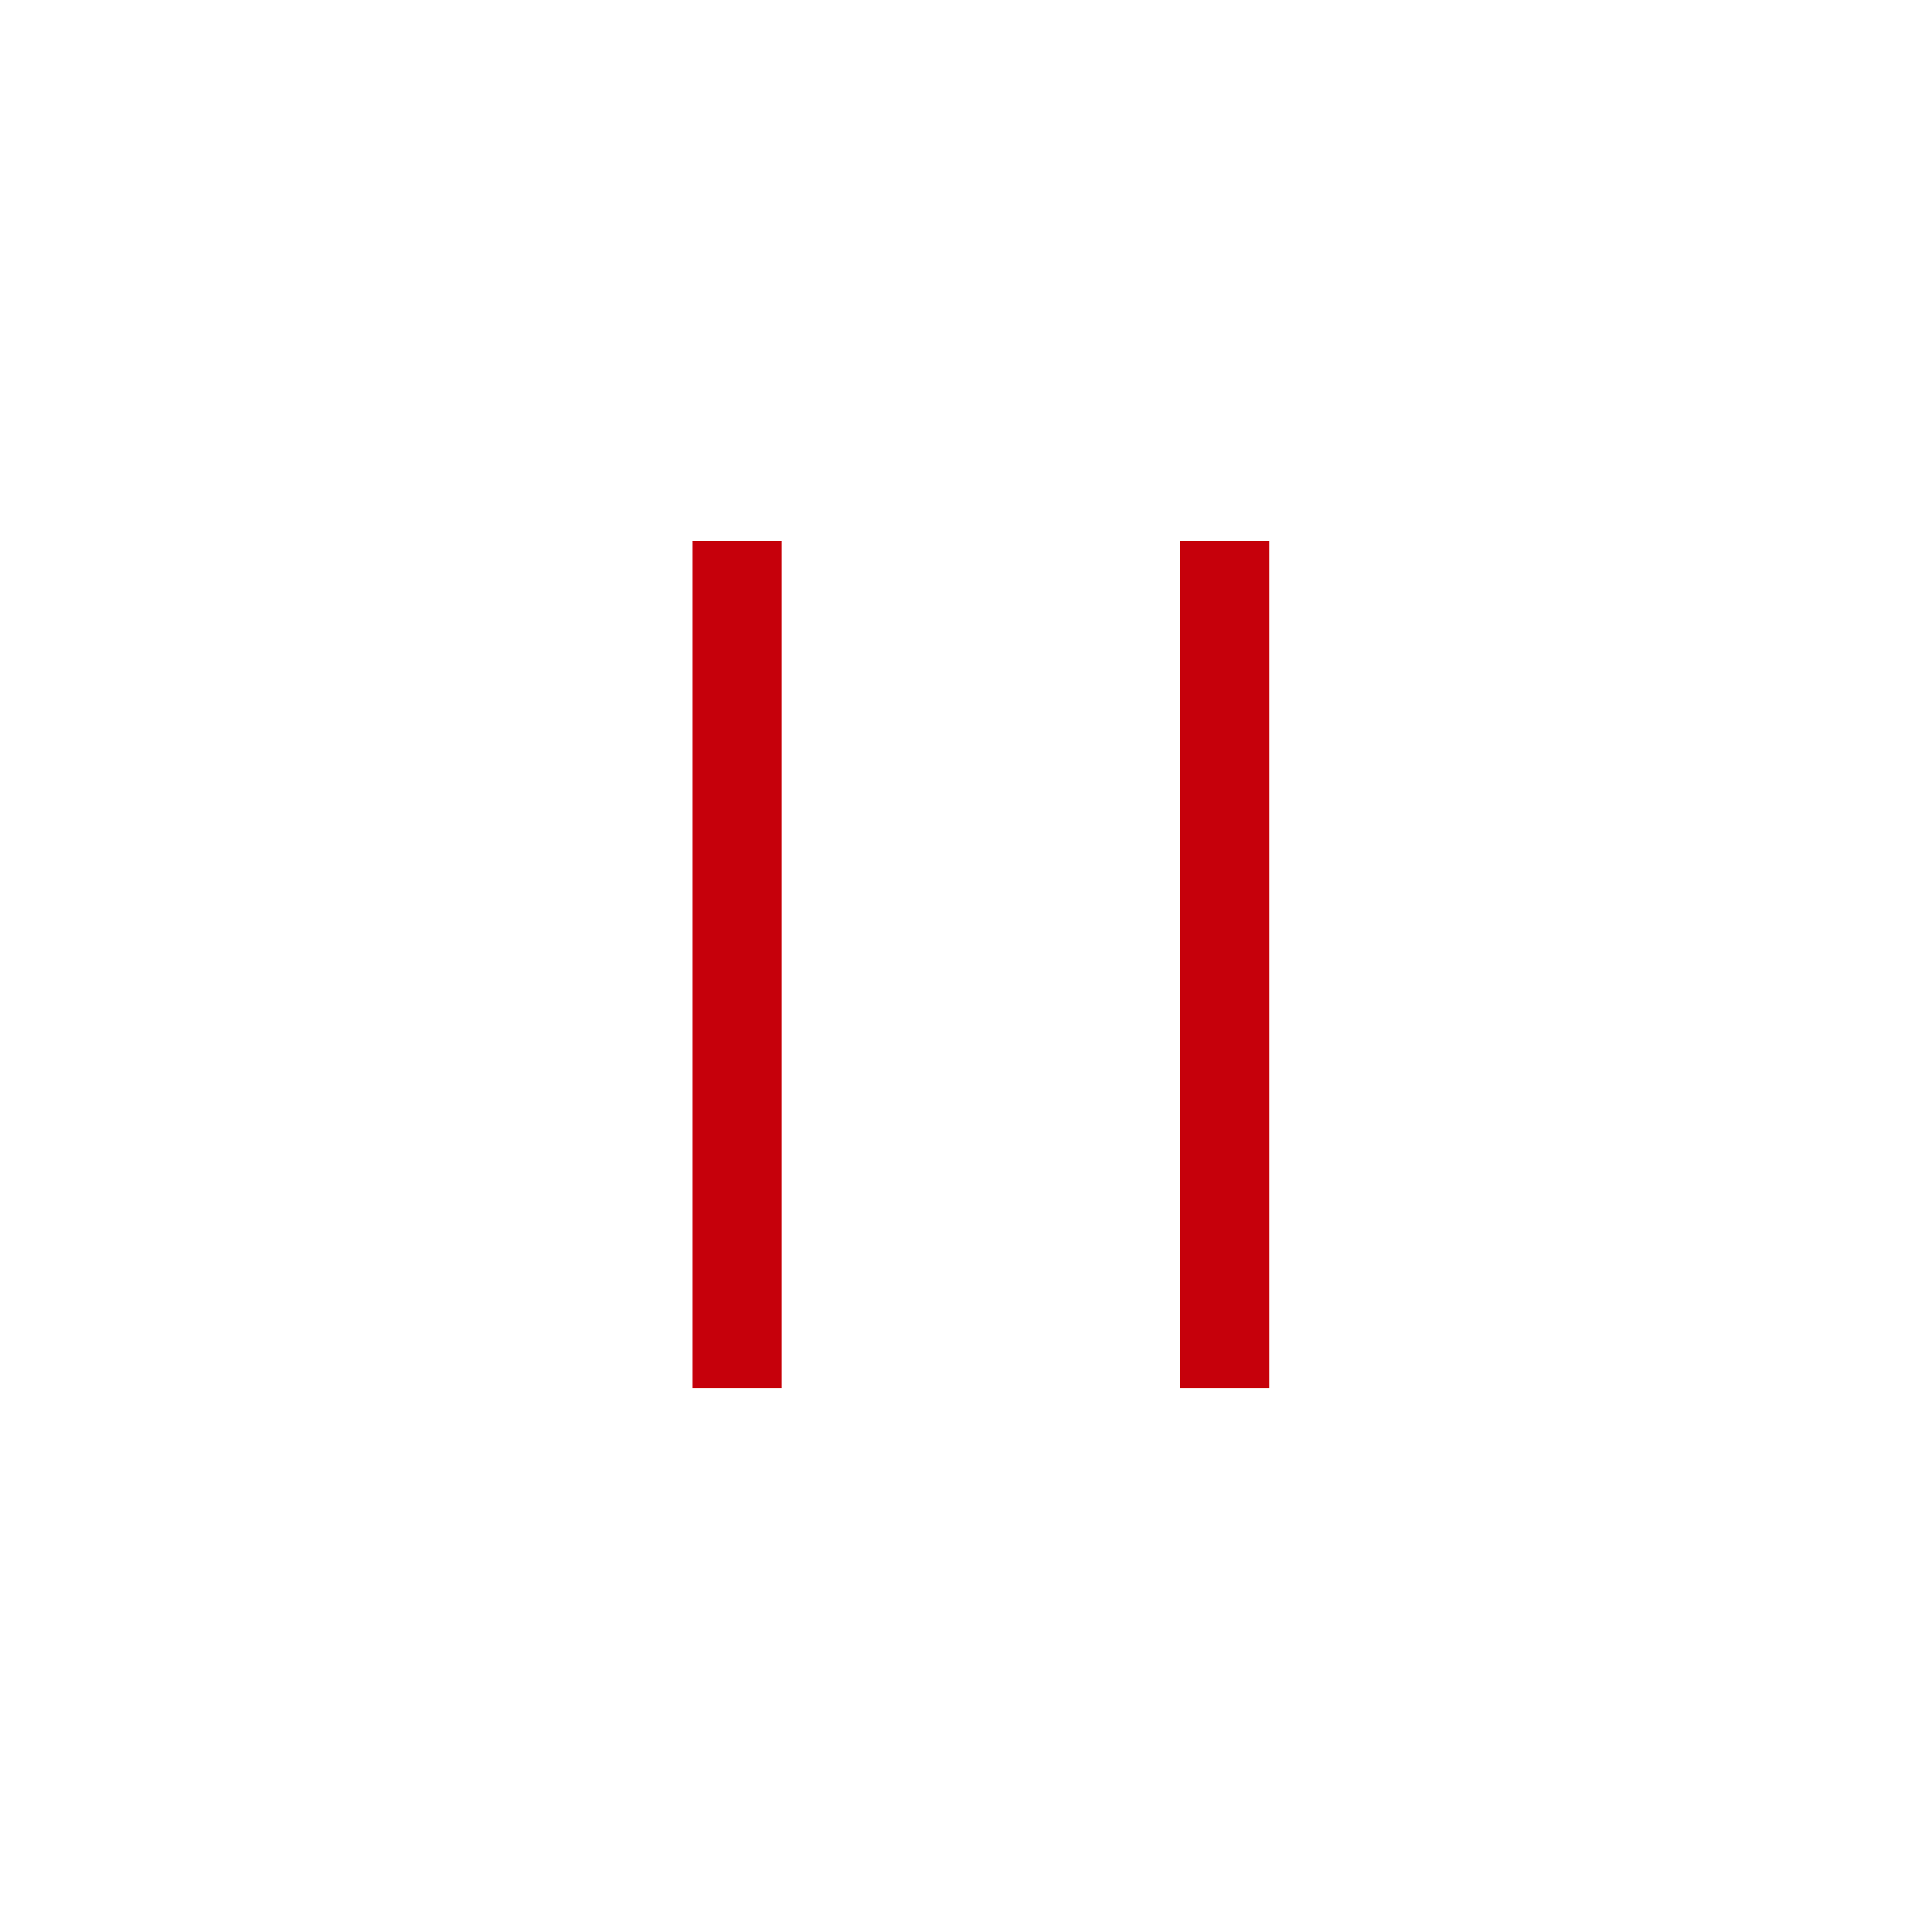
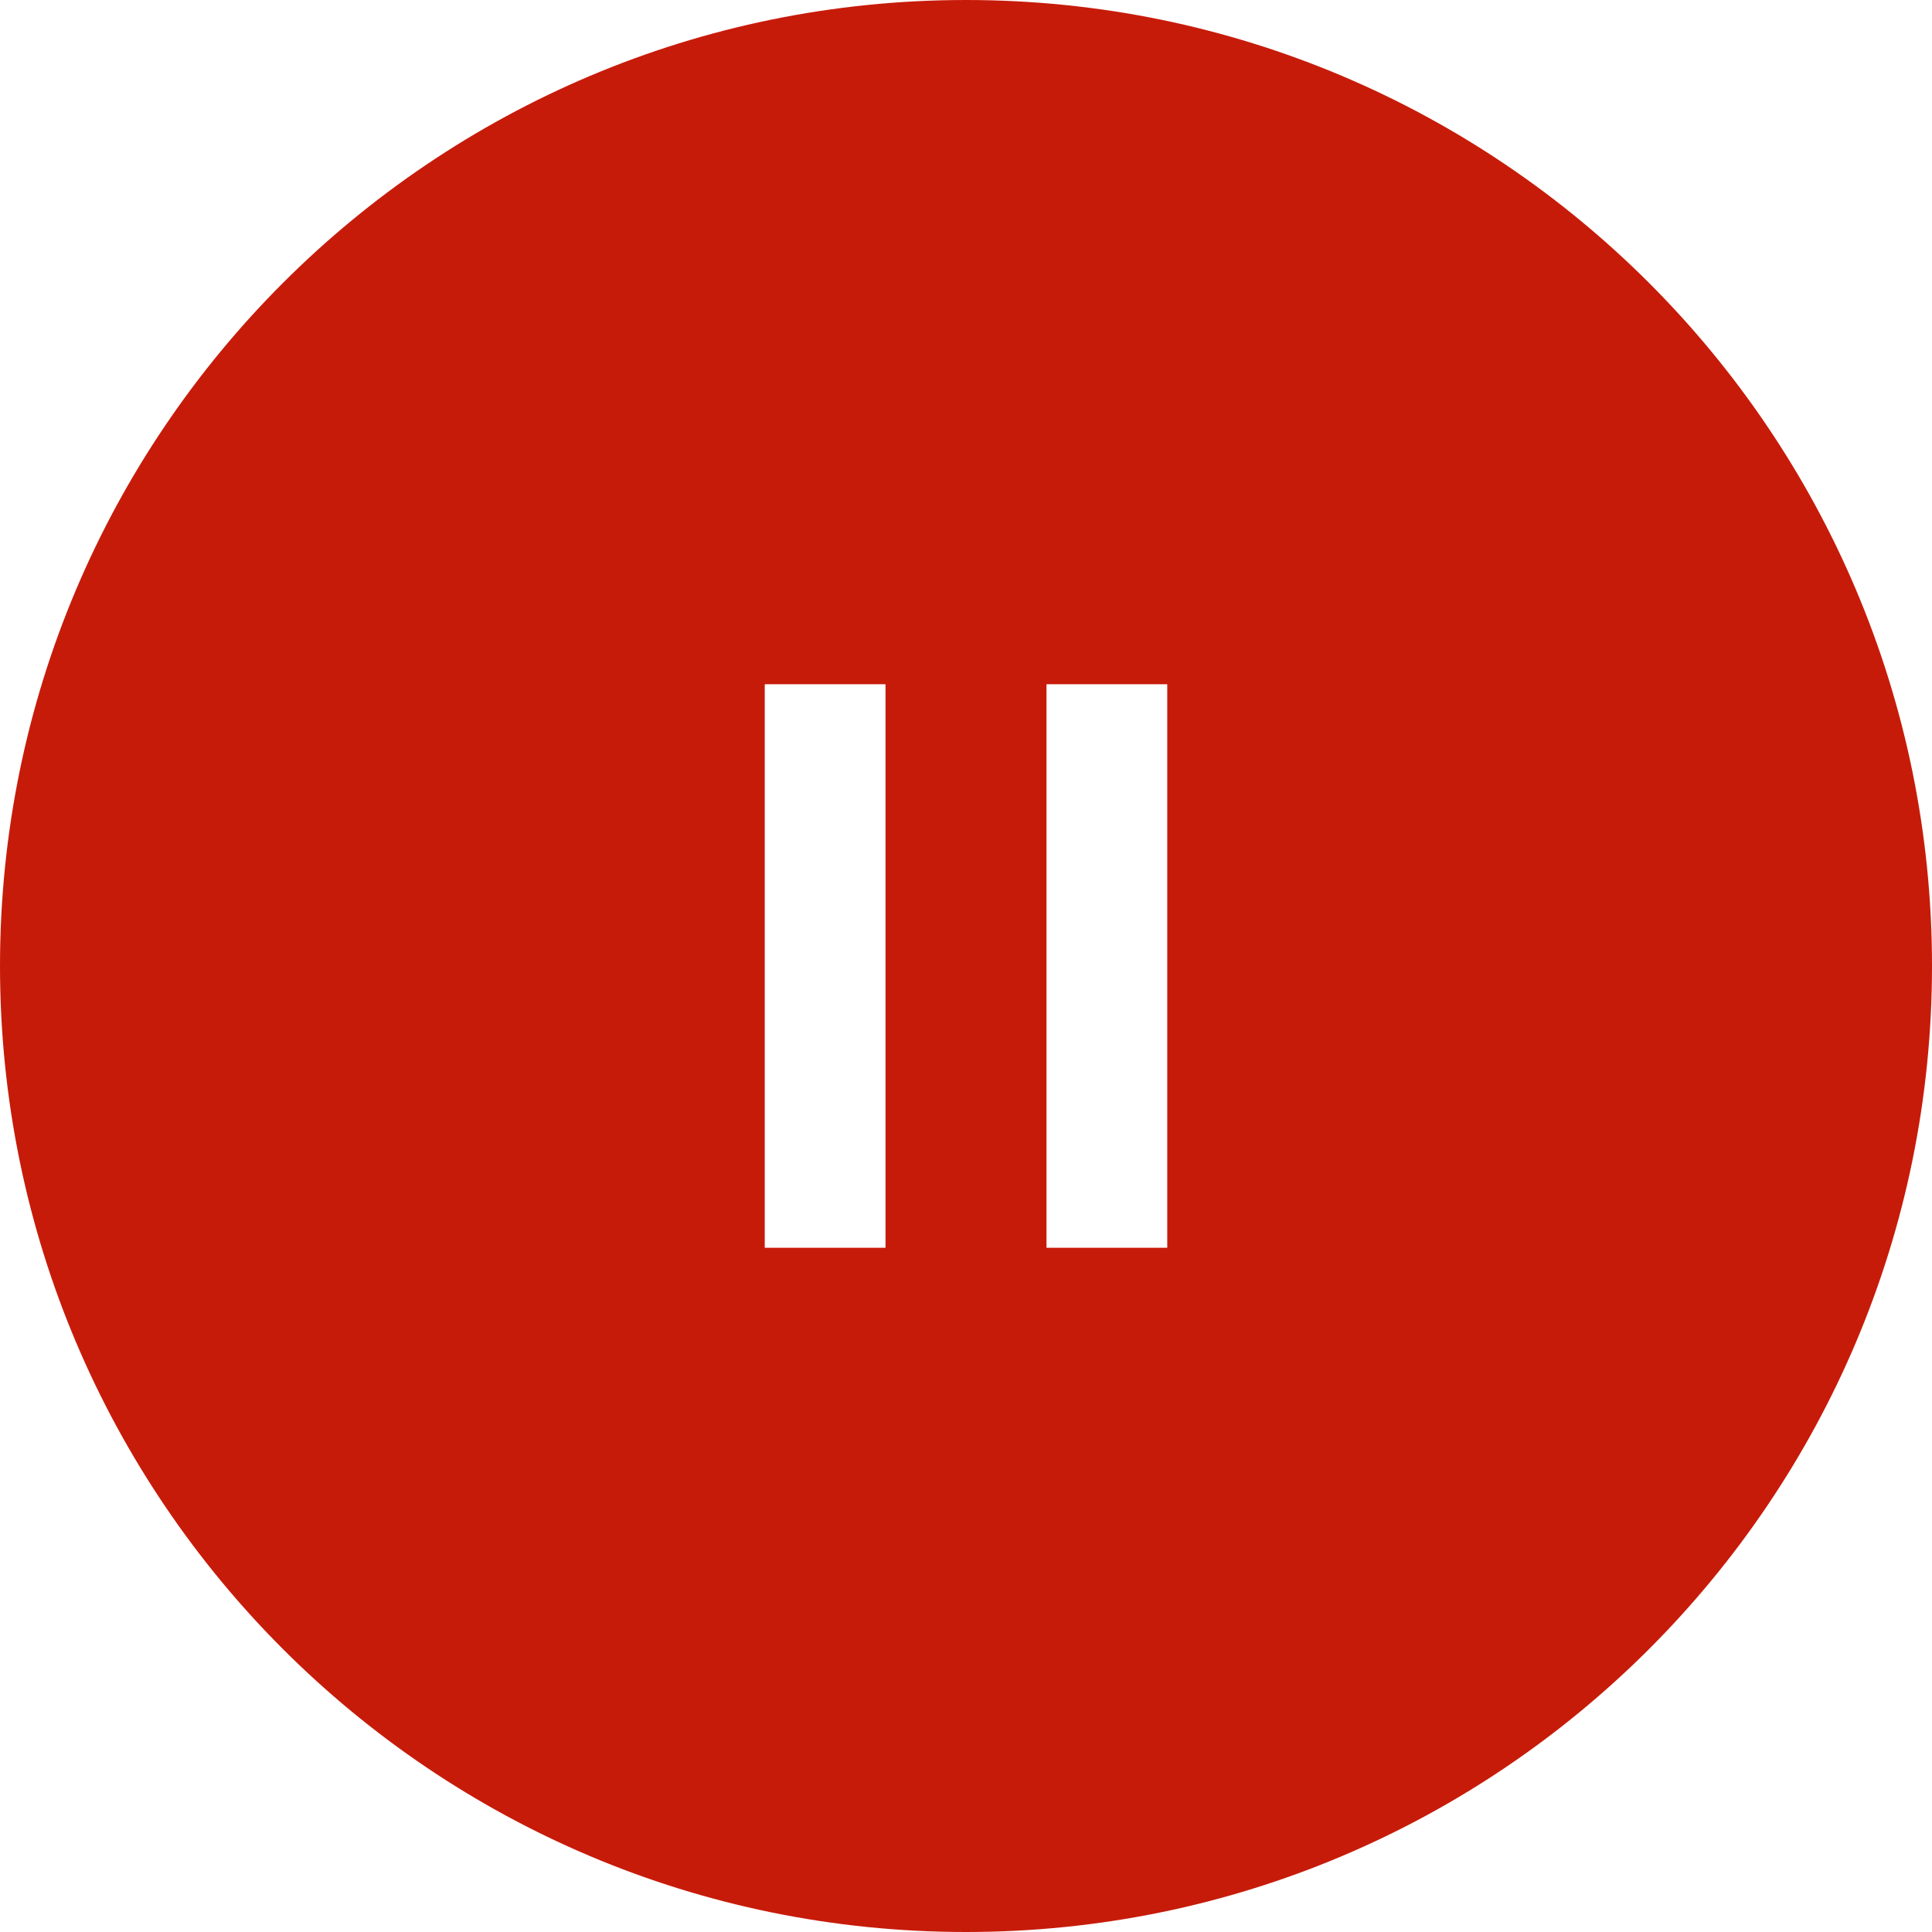
- <svg xmlns="http://www.w3.org/2000/svg" version="1.1" id="圖層_1" x="0px" y="0px" viewBox="0 0 65 65" style="enable-background:new 0 0 65 65;" xml:space="preserve">
-   <style type="text/css">
- 	.st0{fill:none;stroke:#C6000B;stroke-width:3;stroke-miterlimit:10;}
- </style>
-   <g id="圖層_2">
- </g>
-   <g id="圖層_1_1_">
-     <g>
-       <g>
-         <line class="st0" x1="24.8" y1="18.2" x2="24.8" y2="46.7" />
-         <line class="st0" x1="41.2" y1="18.2" x2="41.2" y2="46.7" />
+ <svg xmlns="http://www.w3.org/2000/svg" width="48px" height="48px" viewBox="0 0 48 48" version="1.1">
+   <defs />
+   <g id="Components" stroke="none" stroke-width="1" fill="none" fill-rule="evenodd">
+     <g id="Audio" transform="translate(-104, -724)" fill="#C71B0A">
+       <g id="Group" transform="translate(80, 692)">
+         <path d="M48,80 C61.255,80 72,69.255 72,56 C72,42.745 61.255,32 48,32 C34.745,32 24,42.745 24,56 C24,69.255 34.745,80 48,80 Z M43,49 L46,49 L46,63 L43,63 L43,49 Z M50,49 L53,49 L53,63 L50,63 L50,49 Z" id="icon-audio-pause" />
      </g>
    </g>
  </g>
</svg>
